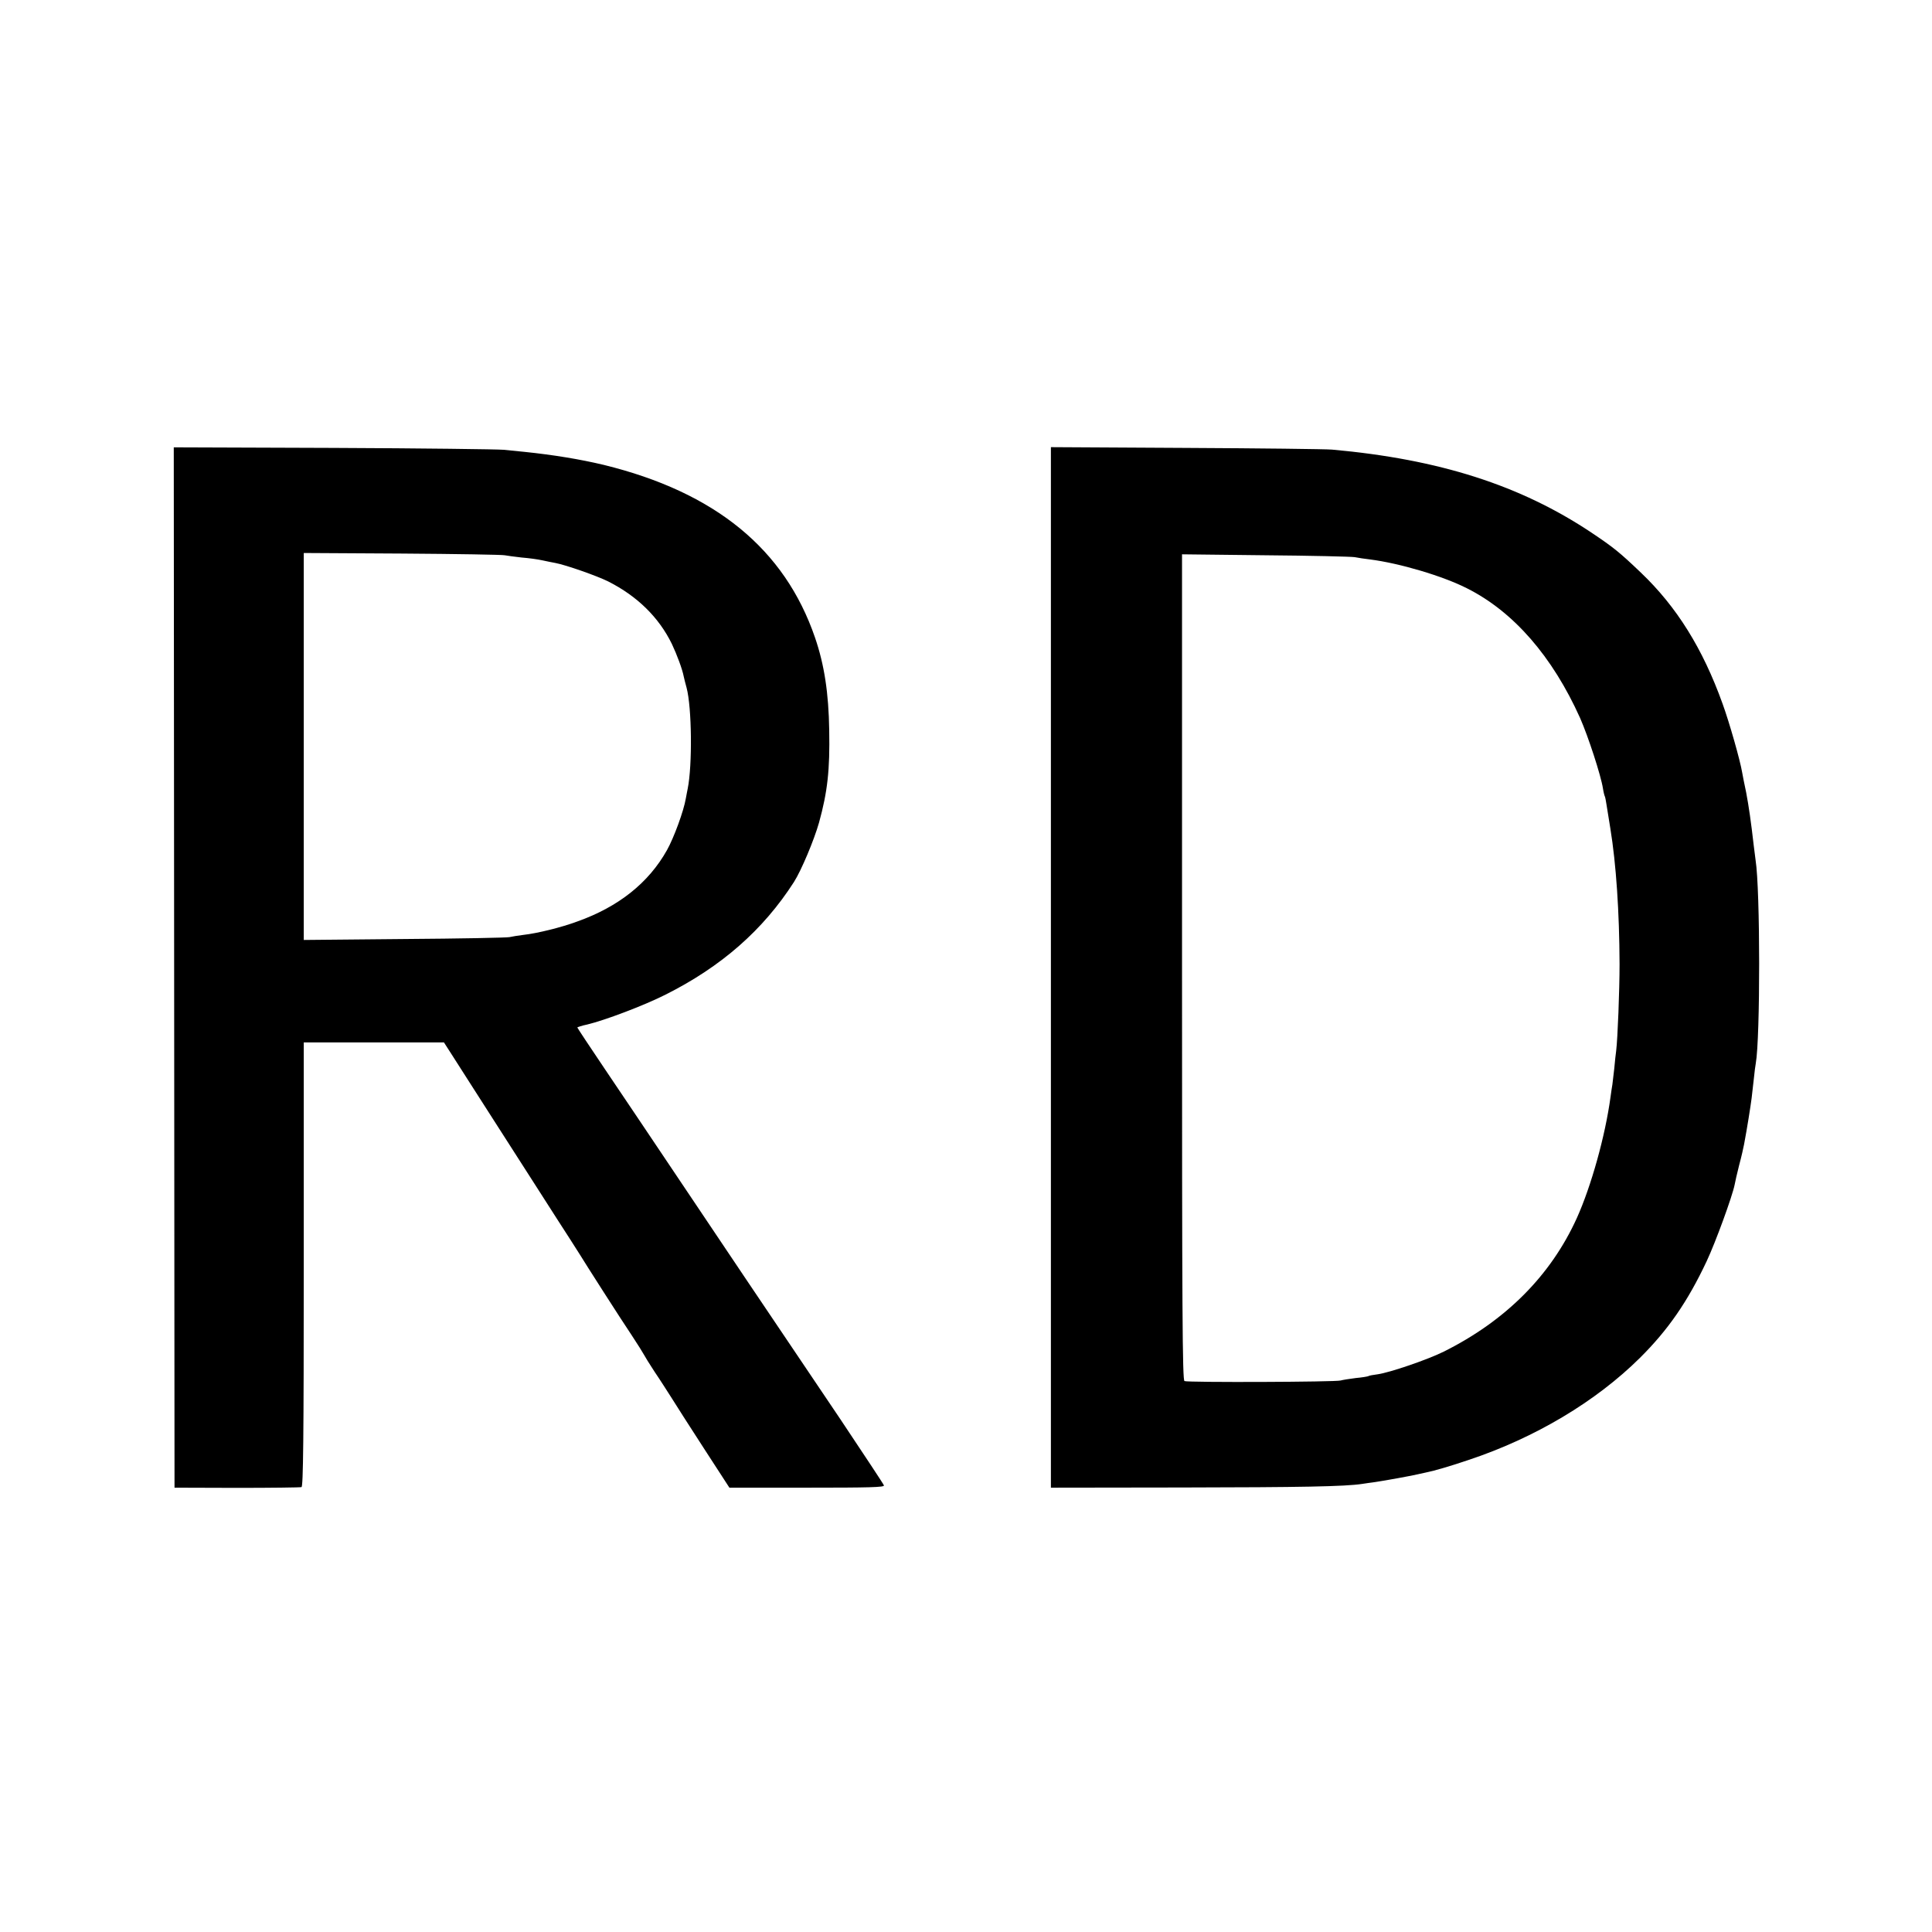
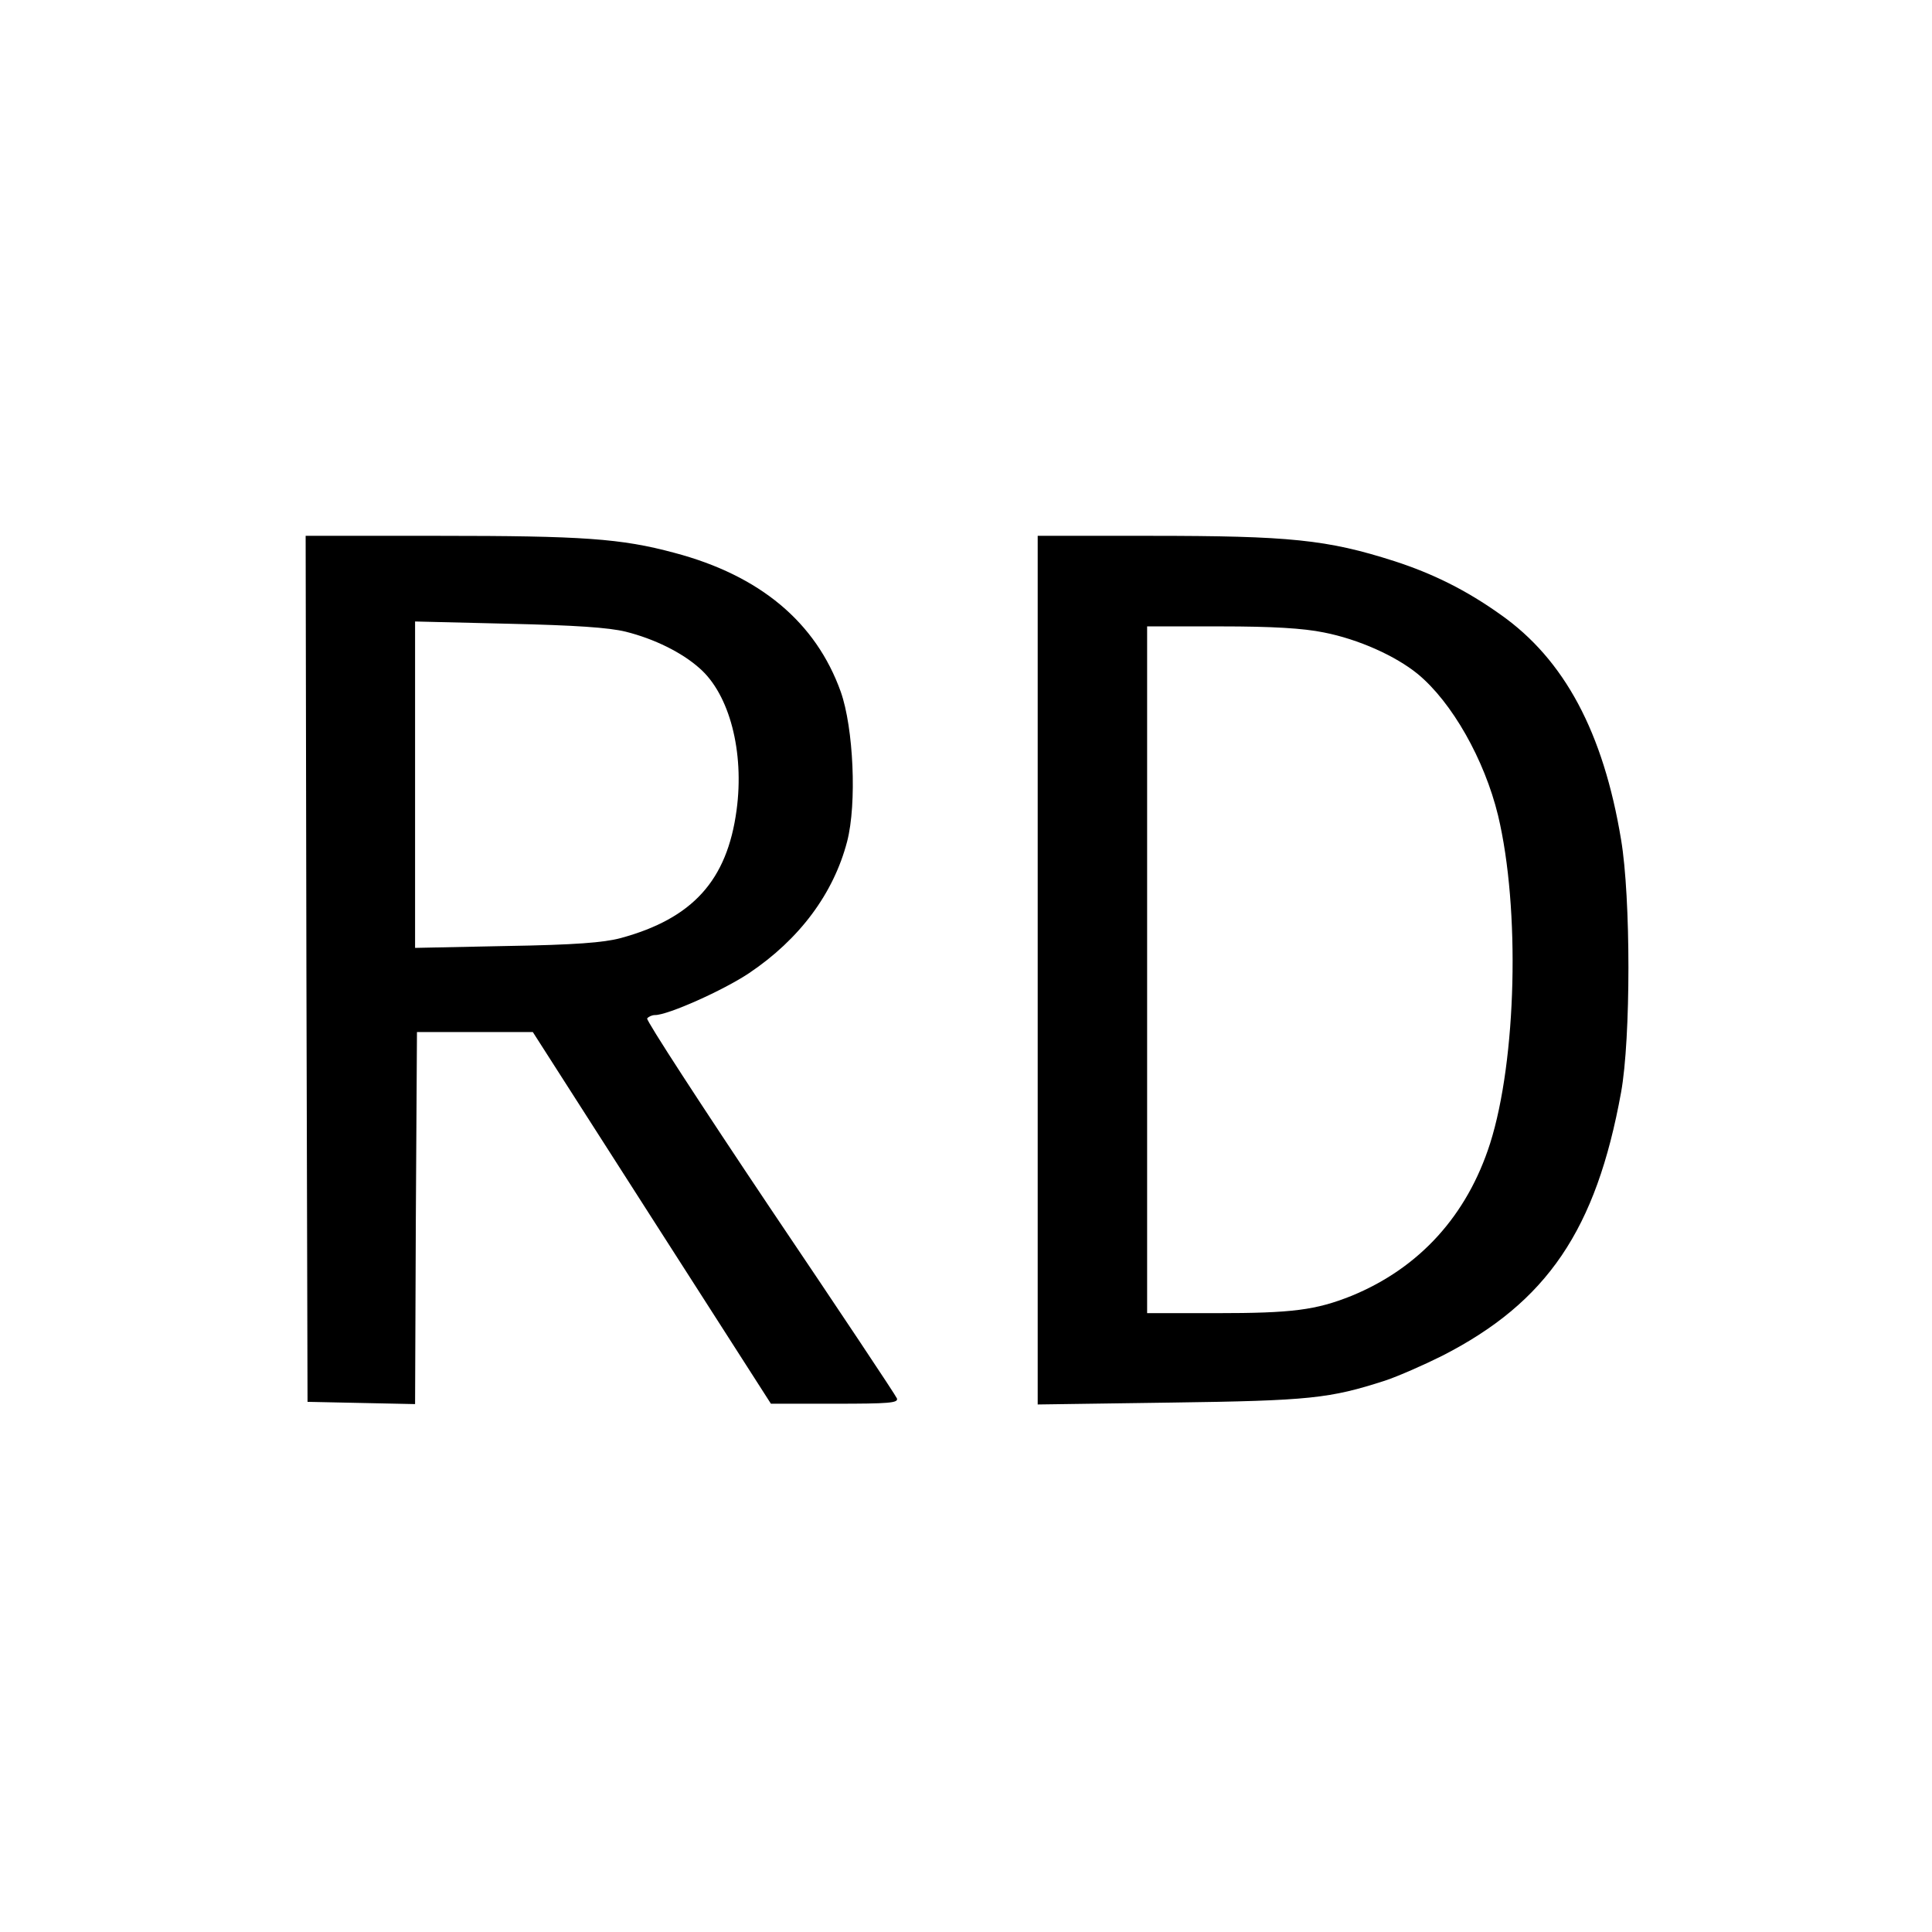
- <svg xmlns="http://www.w3.org/2000/svg" version="1" width="1365.333" height="1365.333" viewBox="0 0 1024 1024">
-   <path d="M92.3 512.8l.2 275.7 33 .1c18.2 0 33.6-.2 34.3-.4.9-.3 1.2-24.8 1.2-118.1V552.5H235.3l3.6 5.6c2 3.1 6.5 10.2 10.1 15.8 3.6 5.6 9 14.1 12.1 18.9 3.1 4.8 12.8 19.9 21.6 33.7 8.8 13.7 17.7 27.7 19.9 31 2.1 3.3 4.3 6.8 4.9 7.7 1.9 3.2 21.7 34.2 27.5 42.8 3.1 4.7 5.9 9.2 6.3 10 .4.8 2.9 4.9 5.6 9 2.8 4.1 6.8 10.4 9.1 14 2.2 3.6 10 15.7 17.3 27l13.3 20.5h41.2c32.8 0 41.1-.2 40.7-1.2-.2-.7-10.7-16.5-23.1-35.1-47.5-70.4-59.8-88.8-84.9-126.2-14.2-21.2-32.3-48.1-40.2-59.8-7.9-11.7-14.3-21.4-14.3-21.6 0-.2 2.4-1 5.3-1.6 9.2-2.2 29.9-10 41.2-15.7 29.8-14.9 52-34.4 68.3-59.8 3.9-6.1 10.7-22.3 13.3-31.5 4.5-16.3 5.8-27.9 5.4-49-.3-19.7-2.6-34.7-7.5-49-16.1-47-52.9-77.1-112-91.6-12.6-3-26.6-5.3-42-6.9l-11-1.1c-3-.3-43.6-.8-90.2-1l-84.7-.3.2 275.7zm175.2-218.5c1.1.2 5.2.8 9 1.2 3.9.3 8.8 1 11 1.5 2.2.5 5.3 1.1 6.9 1.4 5.4 1 22 6.8 28 9.8 15.4 7.8 26.8 19 33.7 33.1 2.7 5.7 5.6 13.5 6.3 17.3.2 1 .9 3.7 1.5 5.9 2.8 10.5 3.1 41.1.6 53.5-.2.8-.6 3.2-1 5.2-1.1 6.6-6.3 20.8-10 27.4-9.7 17.3-25.6 30-47.5 37.8-8.6 3.2-21.3 6.3-28.5 7.1-2.7.3-6.1.9-7.5 1.2-1.4.3-26.5.8-55.7 1l-53.3.5V293.1l52.3.3c28.7.2 53.1.6 54.2.9zM557 512.8v275.7l70.3-.1c61.7-.1 85.7-.5 94.7-1.9 1.4-.2 4.5-.7 7-1 5.4-.8 18.5-3.2 22-4 1.4-.3 3.6-.8 5-1.1 4.1-.8 13-3.4 22.4-6.6 35.2-11.7 67.5-31 90.8-54.1 14.9-14.8 25.3-29.8 35.4-51.3 4.7-10 13.6-34.4 14.8-40.5.2-1.3 1.3-6 2.4-10.4 1.2-4.4 2.3-9.4 2.6-11 1.6-8.4 3.5-20.5 4-24.5.3-2.5.8-7.2 1.2-10.5.3-3.3.8-6.8 1-7.9 2.4-13.4 2.4-92-.1-107.7-.2-1.3-.6-4.9-1-7.9-1.4-12.3-2.6-20.6-4-28-1.3-6.2-1.6-7.7-2.1-10.5-1.1-6.6-6.8-26.6-10.4-36.5-10.5-29.3-24.4-51.5-43.3-69.5-11.2-10.7-14.4-13.3-26.2-21.2-37.6-25.1-80.7-38.9-137.5-44-3.6-.3-38.6-.7-77.7-.9L557 237v275.8zm161-217.5c1.9.4 5.5.9 8 1.2 15.8 2 38.7 8.8 51.5 15.3 24.7 12.4 45.3 36.1 60 68.8 4.3 9.8 11 30.3 12.1 37.3.3 2 .8 3.9 1 4.2.2.4.6 2.4.9 4.5.4 2.2 1.2 7.7 2 12.4 3.1 18.9 4.8 44.5 4.9 72 0 13.9-1 39.5-1.8 46-.2 1.4-.7 5.6-1 9.3-.4 3.7-.9 7.6-1 8.5-.2.9-.6 3.9-1 6.7-2.8 20.6-10.2 47.1-17.8 64-13.8 30.5-37.7 54.5-70.6 70.9-8.4 4.2-28.6 11.1-35 12-2.4.3-4.6.7-5 1-.4.2-3.4.7-6.7 1-3.3.4-6.9 1-8 1.3-2.5.8-80.8 1.1-82.7.3-1.1-.4-1.3-35.7-1.3-219.3V293.8l44 .5c24.2.2 45.6.7 47.5 1z" />
+ <svg xmlns="http://www.w3.org/2000/svg" version="1" width="682.667" height="682.667" viewBox="0 0 512 512">
+   <path d="M81.2 256.7l.3 114.8 14.2.3 14.3.3.2-49.3.3-49.3H141.2l31.5 49.2 31.6 49.3h16.9c14.4 0 16.9-.2 16.5-1.4-.3-.8-15.5-23.6-33.7-50.6-18.1-27-32.8-49.6-32.5-50.1.4-.5 1.3-.9 2.1-.9 3.4 0 18-6.5 24.9-11.1 13.4-9 22.4-21.1 26-34.9 2.6-10 1.7-30.1-1.7-39.7-6.6-18.4-21.4-30.8-44.1-36.8-14.1-3.8-24.3-4.5-62.5-4.5H81l.2 114.7zm84.6-89.3c7.6 1.9 14.9 5.5 19.6 9.7 7.9 6.9 11.9 22.1 9.8 37.6-2.5 18.6-11.6 28.7-30.7 33.9-4.5 1.2-12.1 1.8-30.2 2.1l-24.3.5v-86.5l24.8.6c17.6.4 26.5 1 31 2.1zM275 257.1v115.1l35.3-.5c36.9-.5 42.1-1.1 56.7-5.8 3.6-1.2 10.4-4.2 15.2-6.6 27.8-14.2 40.8-33.4 47.4-69.8 2.6-14.3 2.6-51.6 0-67-4.7-28.4-15-47.7-31.9-59.6-9.1-6.5-18-10.9-28.2-14.2-17.8-5.7-27.7-6.7-64.7-6.7H275v115.1zm75.8-89.5c9.2 1.8 19 6.2 24.9 11 9.1 7.5 17.7 22.7 21.3 37.5 5.9 24.7 4.9 64.8-2.1 86.9-6.1 19.1-18.7 33-36.7 40.4-9.5 3.8-15.7 4.6-35.9 4.6H304V166h19.5c13.8 0 21.9.5 27.3 1.6z" />
</svg>
